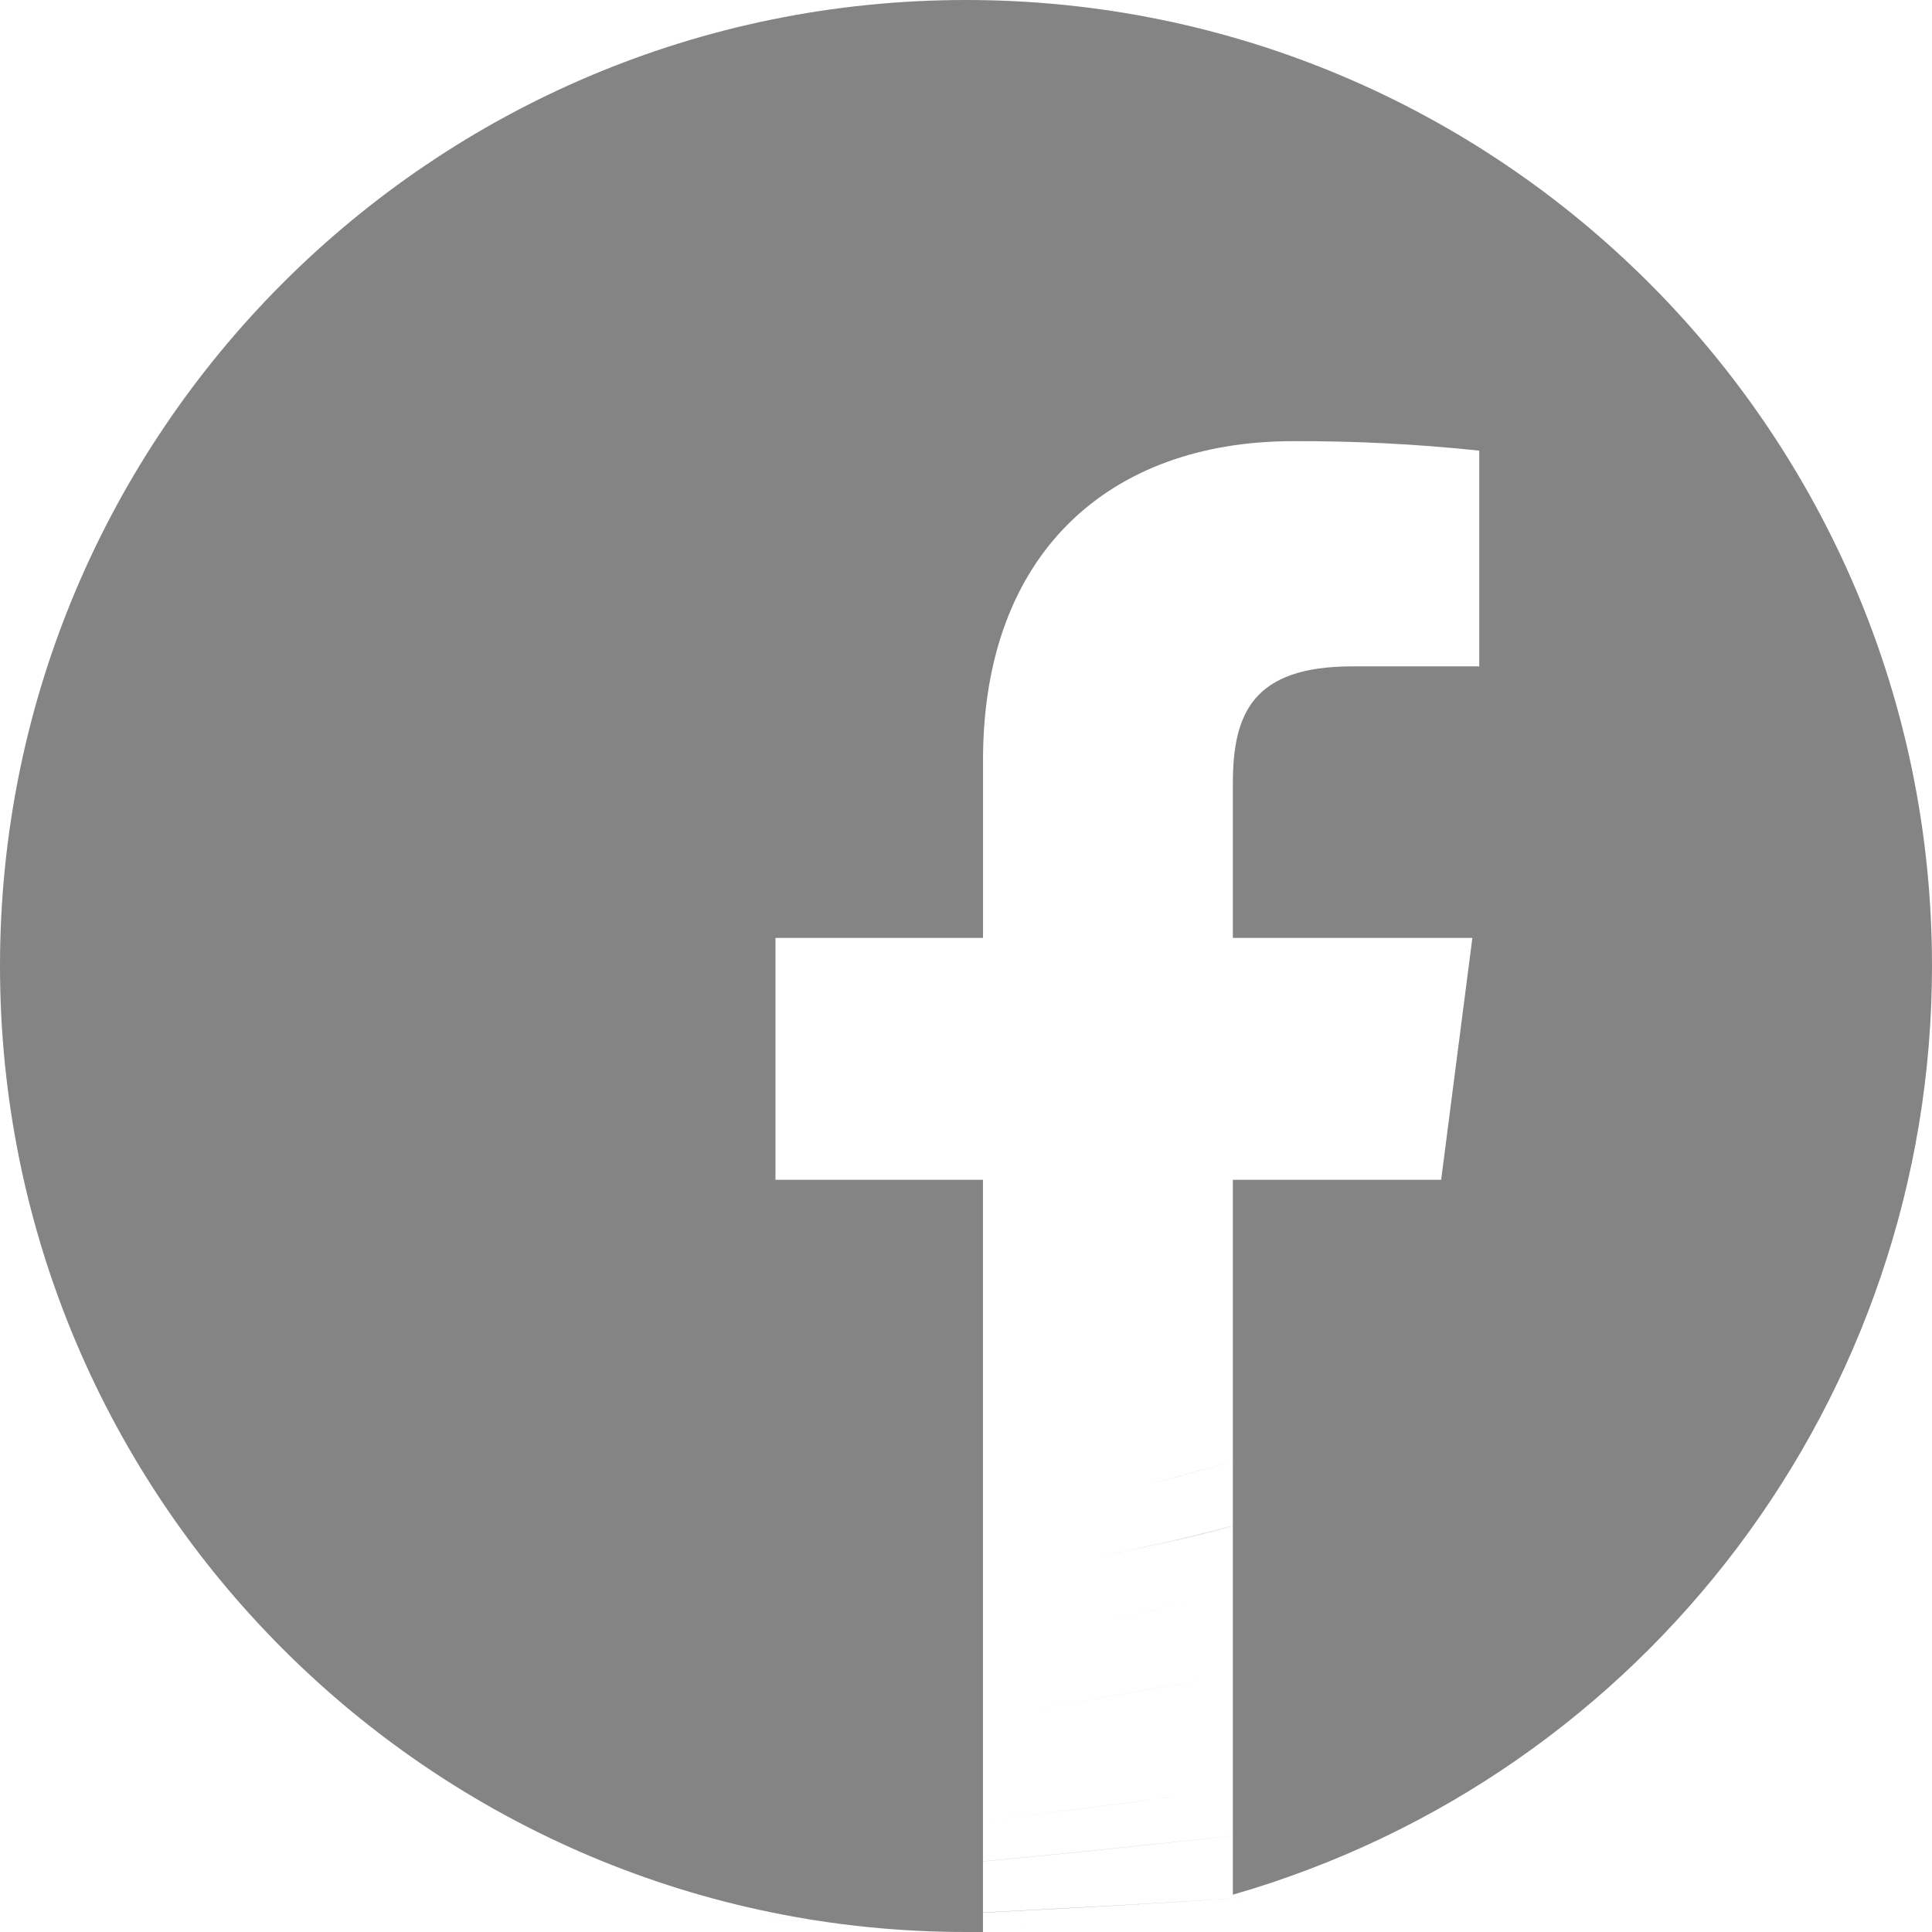
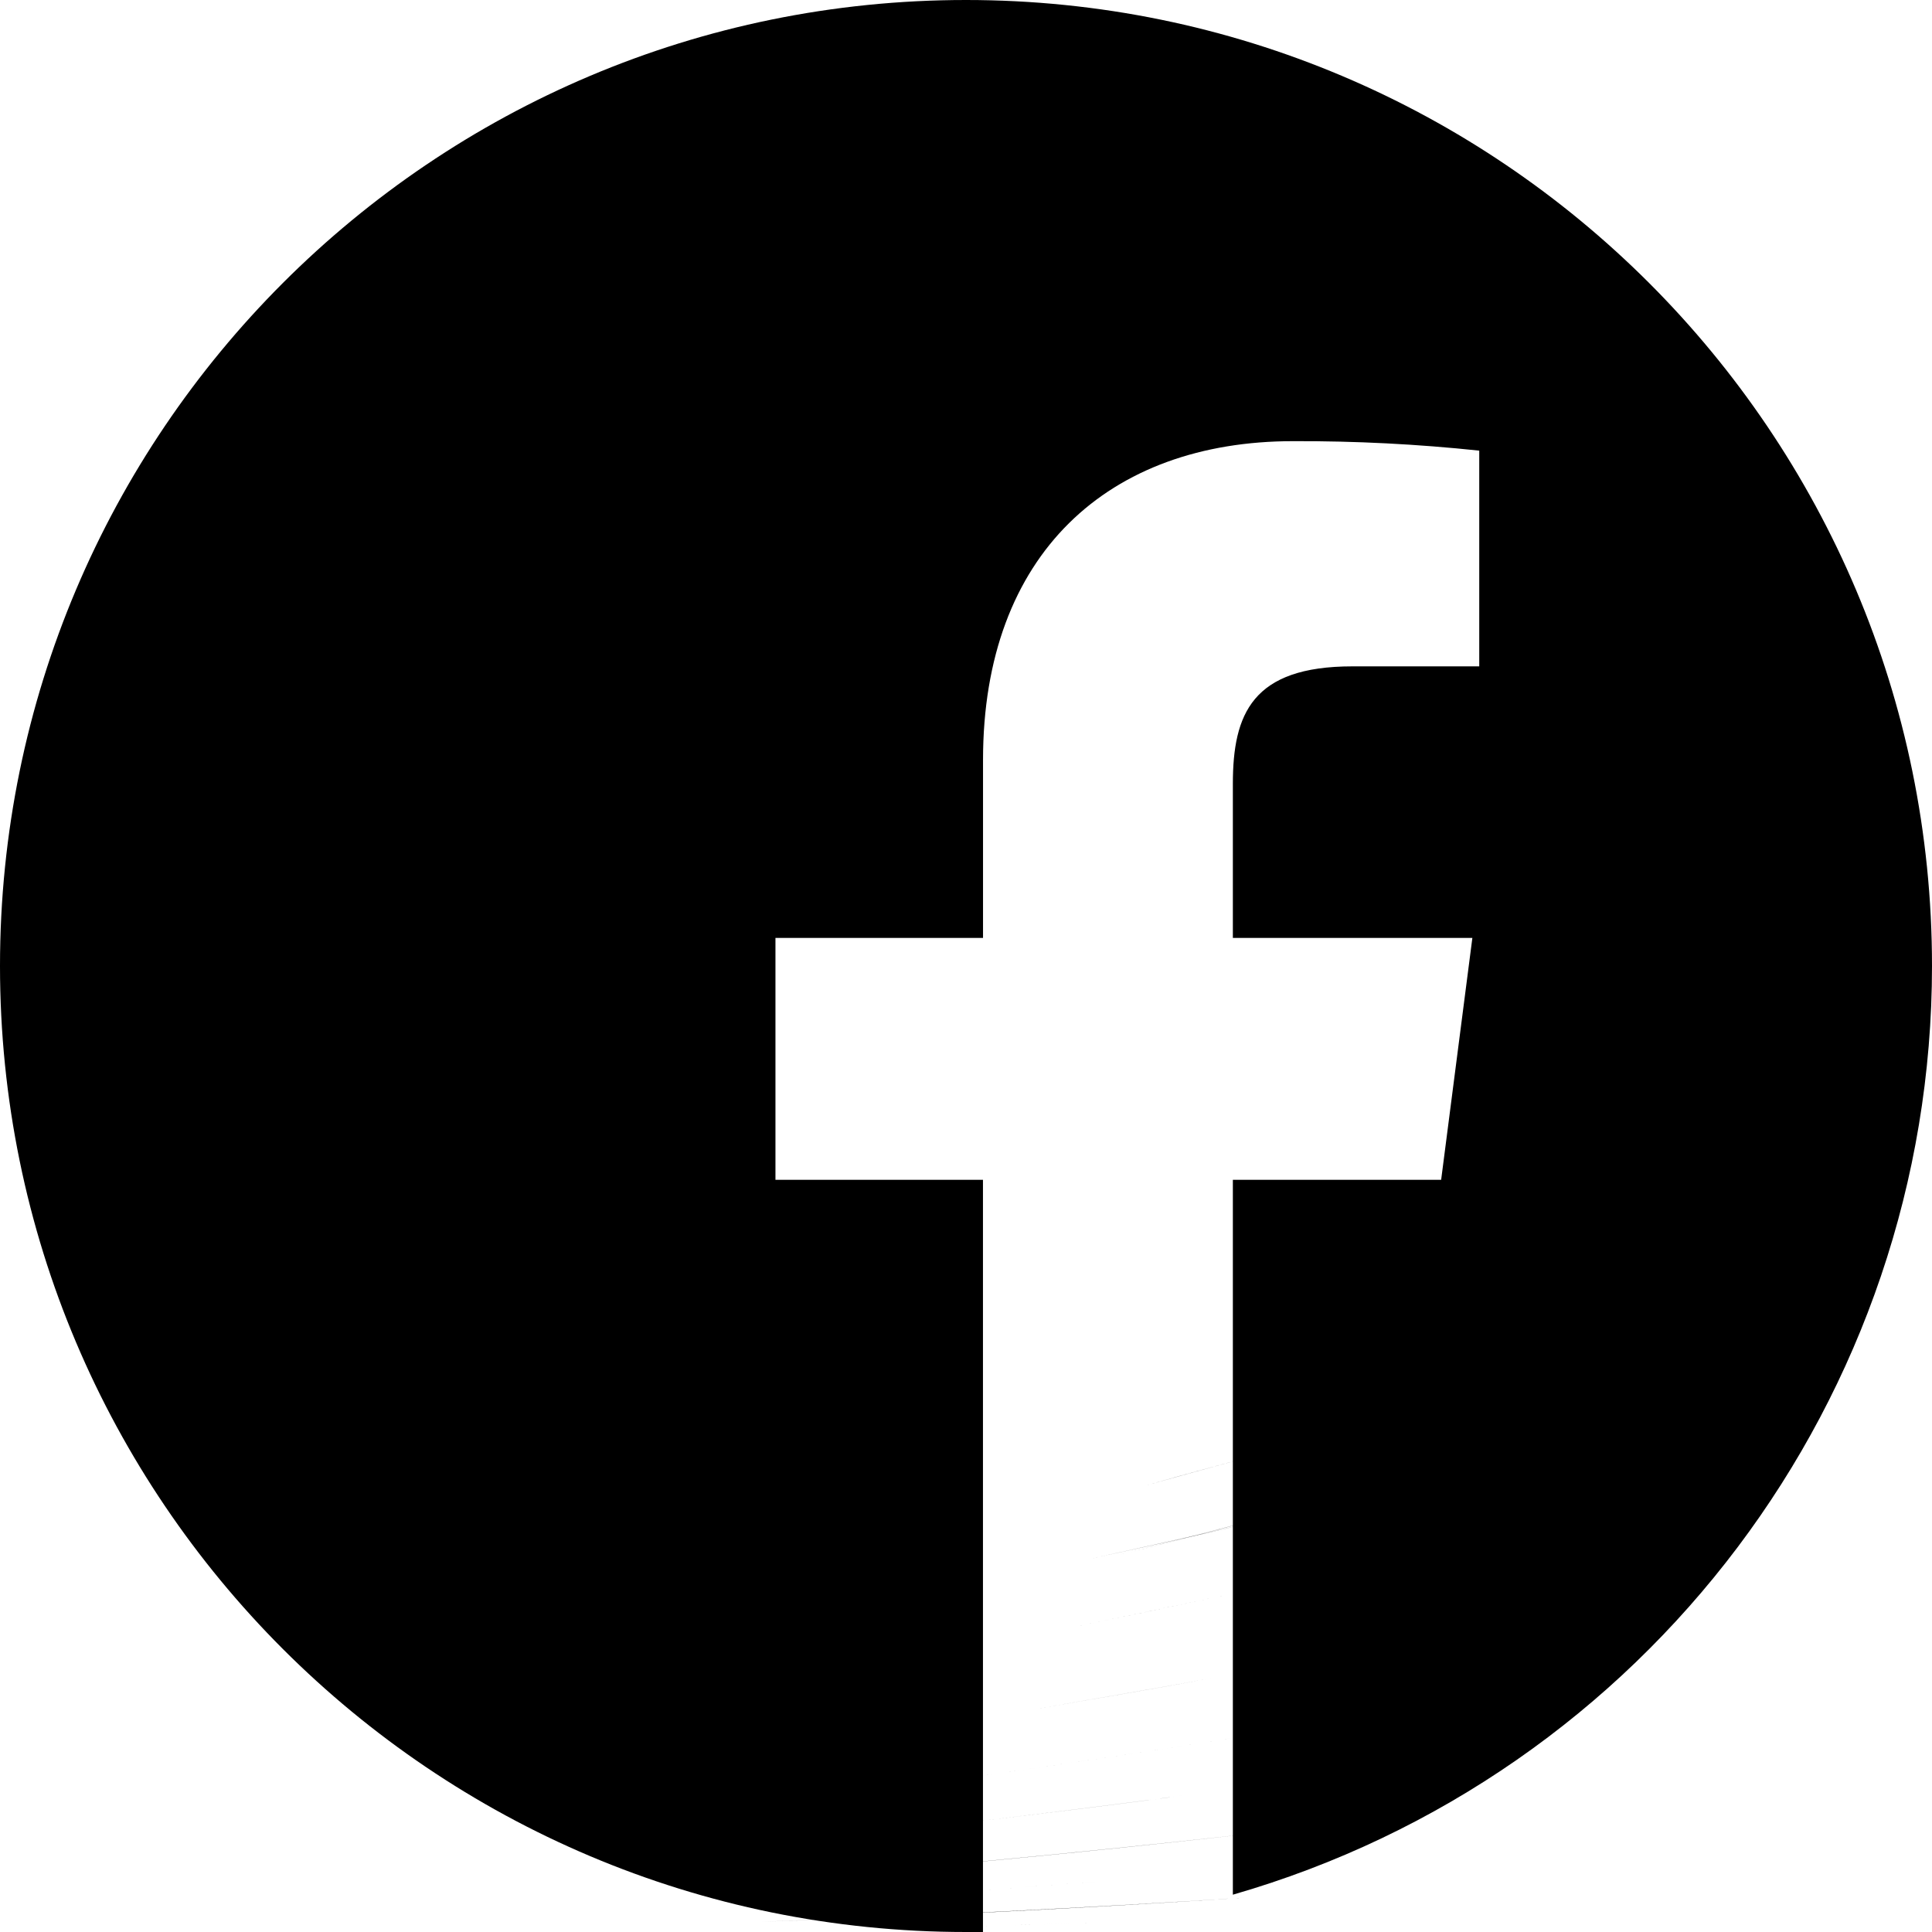
<svg xmlns="http://www.w3.org/2000/svg" id="facebook" width="32" height="32" viewBox="0 0 32 32">
-   <path id="Path_2396" data-name="Path 2396" d="M297.277,508.668q-3.2.521-6.422.961Q294.078,509.189,297.277,508.668Zm0,0" transform="translate(-276.14 -480)" fill="#848484" />
-   <path id="Path_2397" data-name="Path 2397" d="M302.4,507.793c-1.02.188-2.039.359-3.059.535C300.359,508.152,301.378,507.98,302.4,507.793Zm0,0" transform="translate(-282.317 -480)" fill="#848484" />
-   <path id="Path_2398" data-name="Path 2398" d="M285.137,510.34q-3.744.422-7.527.742Q281.389,510.766,285.137,510.34Zm0,0" transform="translate(-264.142 -480)" fill="#848484" />
-   <path id="Path_2399" data-name="Path 2399" d="M290.055,509.738c-1.2.16-2.406.309-3.609.449C287.649,510.047,288.856,509.9,290.055,509.738Zm0,0" transform="translate(-270.449 -480)" fill="#848484" />
-   <path id="Path_2400" data-name="Path 2400" d="M309.367,506.41c-.9.191-1.8.383-2.7.566C307.566,506.793,308.469,506.6,309.367,506.41Zm0,0" transform="translate(-289.023 -480)" fill="#848484" />
-   <path id="Path_2401" data-name="Path 2401" d="M326.664,502.113c-.727.207-1.453.4-2.18.605C325.211,502.515,325.937,502.32,326.664,502.113Zm0,0" transform="translate(-305.505 -478.115)" fill="#848484" />
-   <path id="Path_2402" data-name="Path 2402" d="M321.434,503.543c-.789.207-1.582.418-2.375.617Q320.248,503.861,321.434,503.543Zm0,0" transform="translate(-300.512 -478.407)" fill="#848484" />
-   <path id="Path_2403" data-name="Path 2403" d="M314.59,505.254c-.836.2-1.68.379-2.523.566C312.91,505.633,313.754,505.449,314.59,505.254Zm0,0" transform="translate(-294.011 -480)" fill="#848484" />
-   <path id="Path_2404" data-name="Path 2404" d="M277.527,511.09q-2.021.17-4.047.3Q275.507,511.26,277.527,511.09Zm0,0" transform="translate(-258.43 -480)" fill="#848484" />
-   <path id="Path_2405" data-name="Path 2405" d="M32,16A16,16,0,1,0,16,32c.094,0,.188,0,.281,0V19.541H12.844V15.535h3.438V12.587c0-3.419,2.087-5.28,5.137-5.28a28.3,28.3,0,0,1,3.082.157v3.573H22.4c-1.659,0-1.98.789-1.98,1.946v2.552h3.967l-.517,4.006h-3.45V31.382A16.009,16.009,0,0,0,32,16Zm0,0" fill="#848484" />
-   <path id="Path_2406" data-name="Path 2406" d="M272.914,511.43q-4,.258-8.023.4Q268.916,511.694,272.914,511.43Zm0,0" transform="translate(-252.288 -480)" fill="#848484" />
-   <path id="Path_2407" data-name="Path 2407" d="M264.754,511.836q-2.121.07-4.25.105Q262.631,511.906,264.754,511.836Zm0,0" transform="translate(-246.267 -480)" fill="#848484" />
+   <path id="Path_2396" data-name="Path 2396" d="M297.277,508.668q-3.2.521-6.422.961Q294.078,509.189,297.277,508.668Zm0,0" transform="translate(-276.14 -480)" />
+   <path id="Path_2397" data-name="Path 2397" d="M302.4,507.793c-1.02.188-2.039.359-3.059.535C300.359,508.152,301.378,507.98,302.4,507.793Zm0,0" transform="translate(-282.317 -480)" />
+   <path id="Path_2398" data-name="Path 2398" d="M285.137,510.34q-3.744.422-7.527.742Q281.389,510.766,285.137,510.34Zm0,0" transform="translate(-264.142 -480)" />
+   <path id="Path_2399" data-name="Path 2399" d="M290.055,509.738c-1.2.16-2.406.309-3.609.449C287.649,510.047,288.856,509.9,290.055,509.738Zm0,0" transform="translate(-270.449 -480)" />
+   <path id="Path_2400" data-name="Path 2400" d="M309.367,506.41c-.9.191-1.8.383-2.7.566C307.566,506.793,308.469,506.6,309.367,506.41Zm0,0" transform="translate(-289.023 -480)" />
+   <path id="Path_2401" data-name="Path 2401" d="M326.664,502.113c-.727.207-1.453.4-2.18.605C325.211,502.515,325.937,502.32,326.664,502.113Zm0,0" transform="translate(-305.505 -478.115)" />
+   <path id="Path_2402" data-name="Path 2402" d="M321.434,503.543c-.789.207-1.582.418-2.375.617Q320.248,503.861,321.434,503.543Zm0,0" transform="translate(-300.512 -478.407)" />
+   <path id="Path_2403" data-name="Path 2403" d="M314.59,505.254c-.836.2-1.68.379-2.523.566C312.91,505.633,313.754,505.449,314.59,505.254Zm0,0" transform="translate(-294.011 -480)" />
+   <path id="Path_2404" data-name="Path 2404" d="M277.527,511.09q-2.021.17-4.047.3Q275.507,511.26,277.527,511.09Zm0,0" transform="translate(-258.43 -480)" />
+   <path id="Path_2405" data-name="Path 2405" d="M32,16A16,16,0,1,0,16,32c.094,0,.188,0,.281,0V19.541H12.844V15.535h3.438V12.587c0-3.419,2.087-5.28,5.137-5.28a28.3,28.3,0,0,1,3.082.157v3.573H22.4c-1.659,0-1.98.789-1.98,1.946v2.552h3.967l-.517,4.006h-3.45V31.382A16.009,16.009,0,0,0,32,16Zm0,0" />
+   <path id="Path_2406" data-name="Path 2406" d="M272.914,511.43q-4,.258-8.023.4Q268.916,511.694,272.914,511.43Zm0,0" transform="translate(-252.288 -480)" />
+   <path id="Path_2407" data-name="Path 2407" d="M264.754,511.836q-2.121.07-4.25.105Q262.631,511.906,264.754,511.836Zm0,0" transform="translate(-246.267 -480)" />
</svg>
